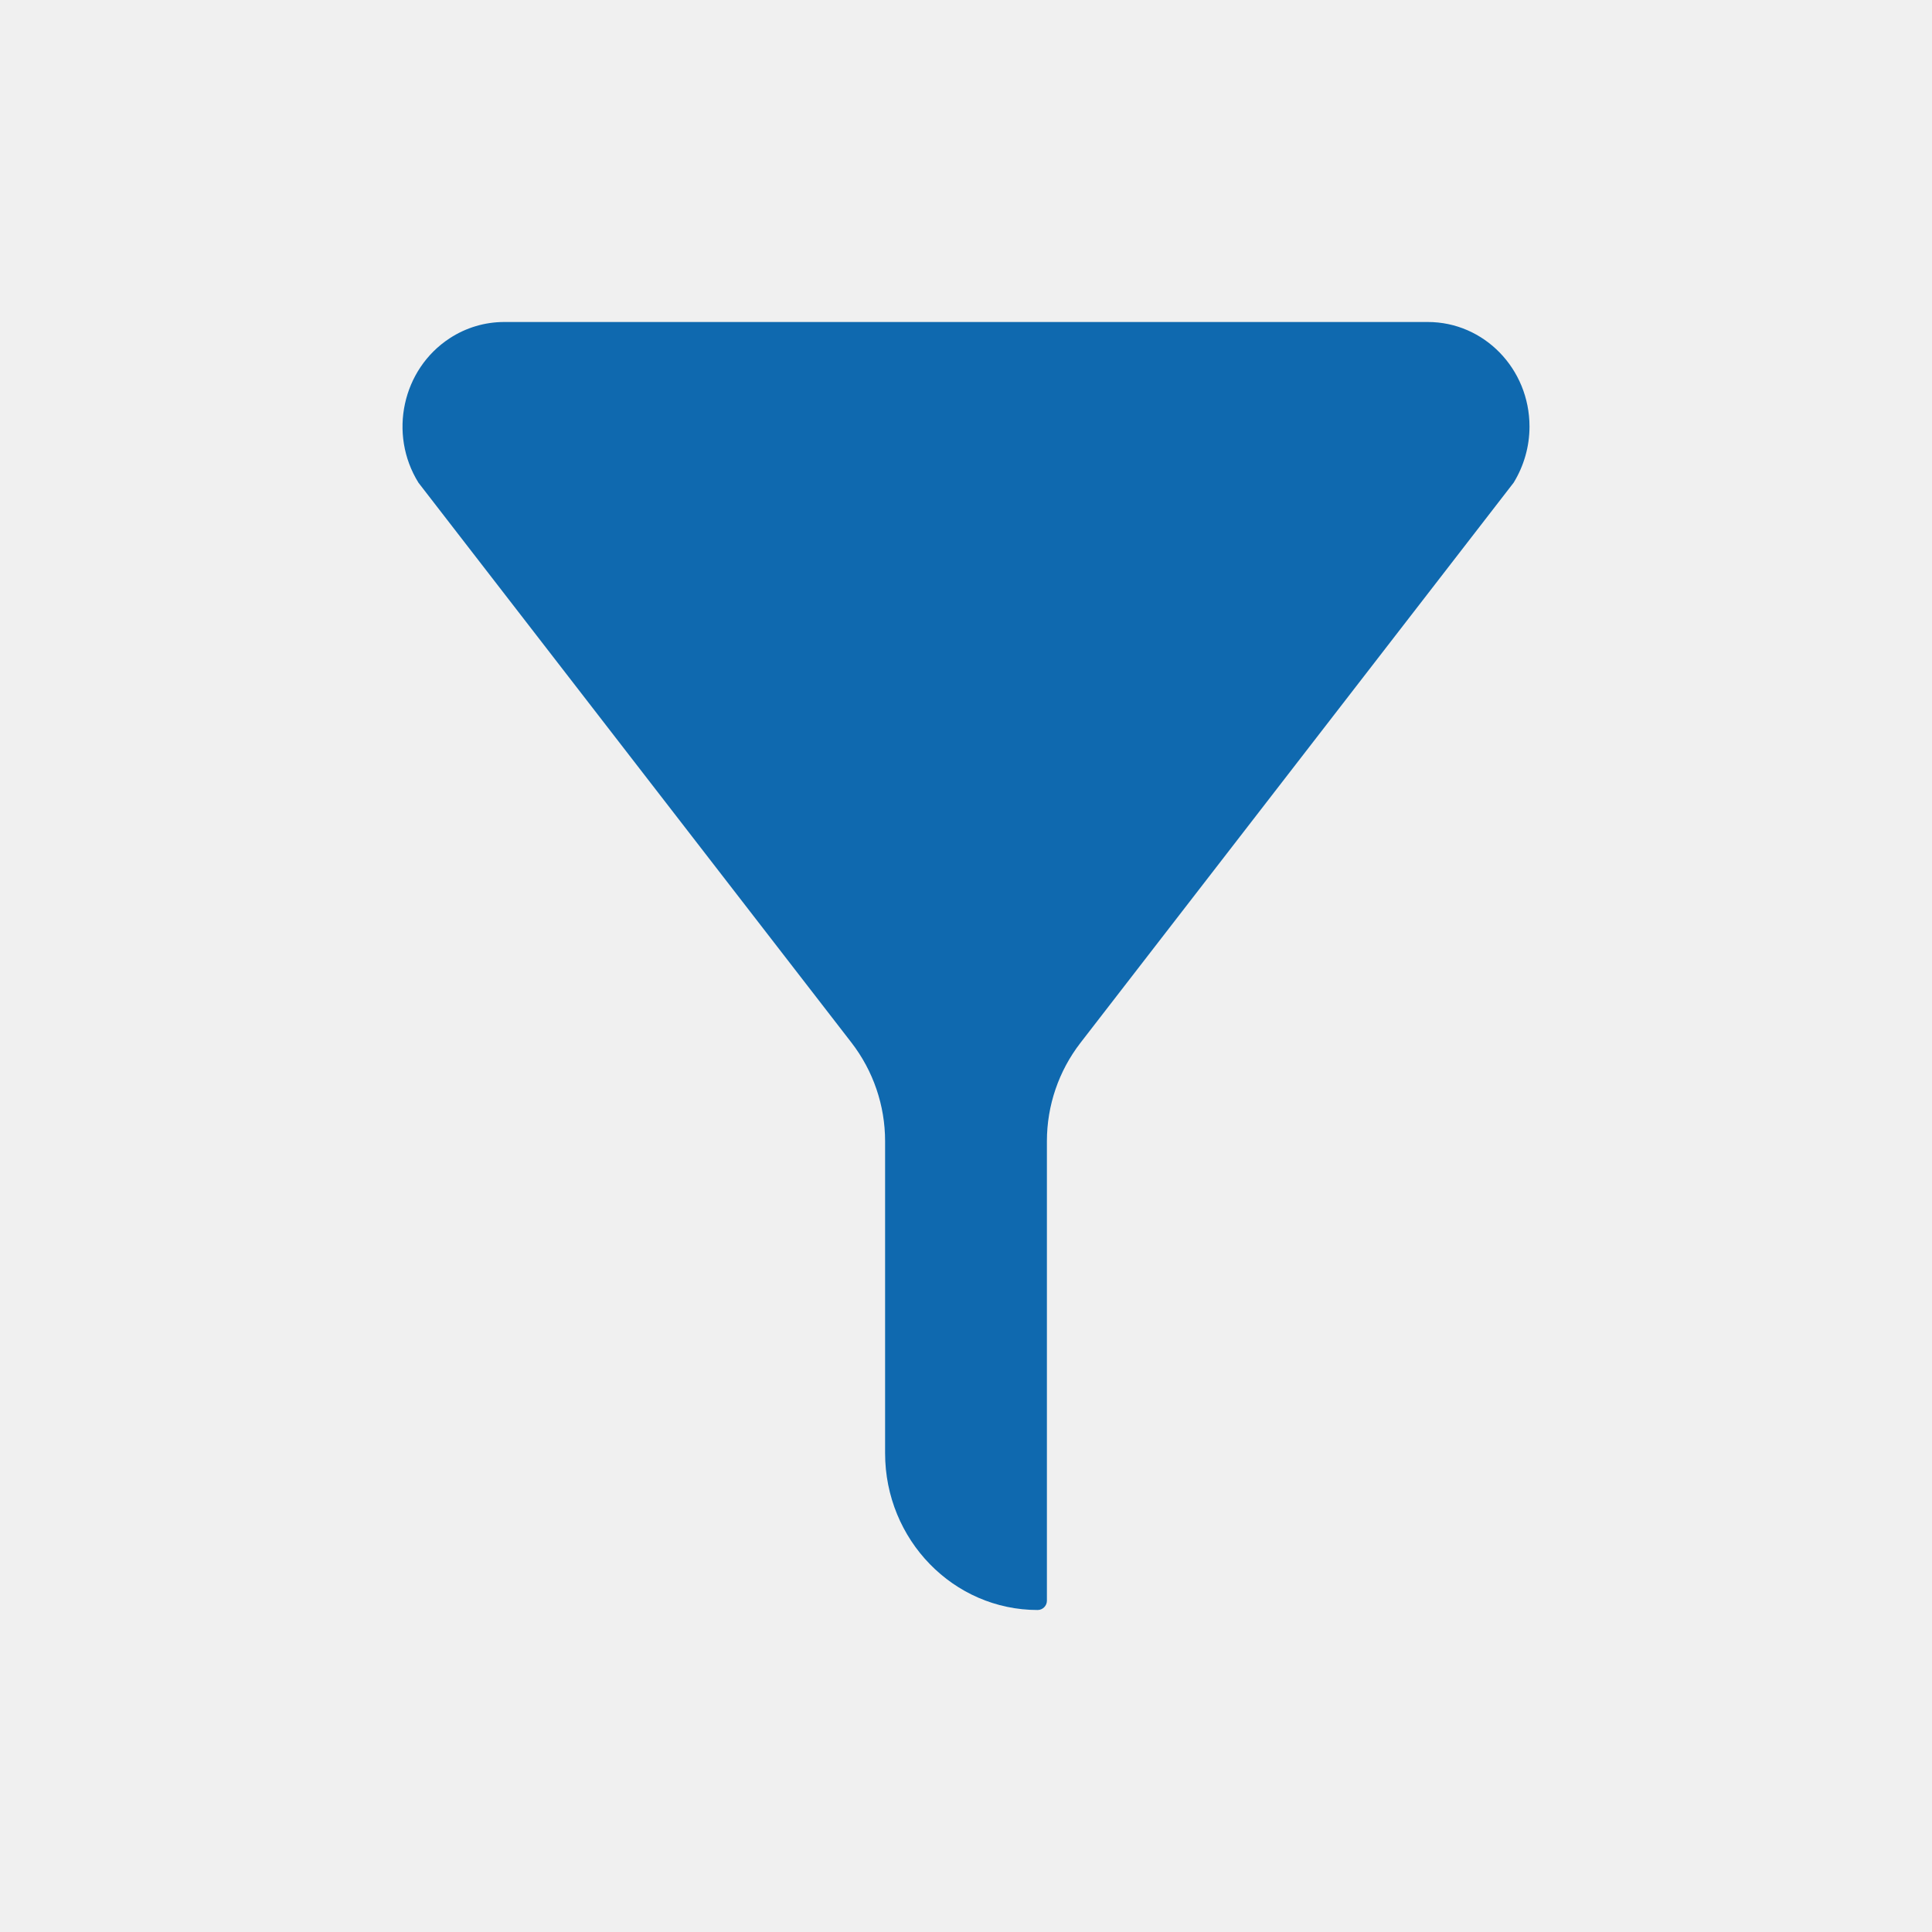
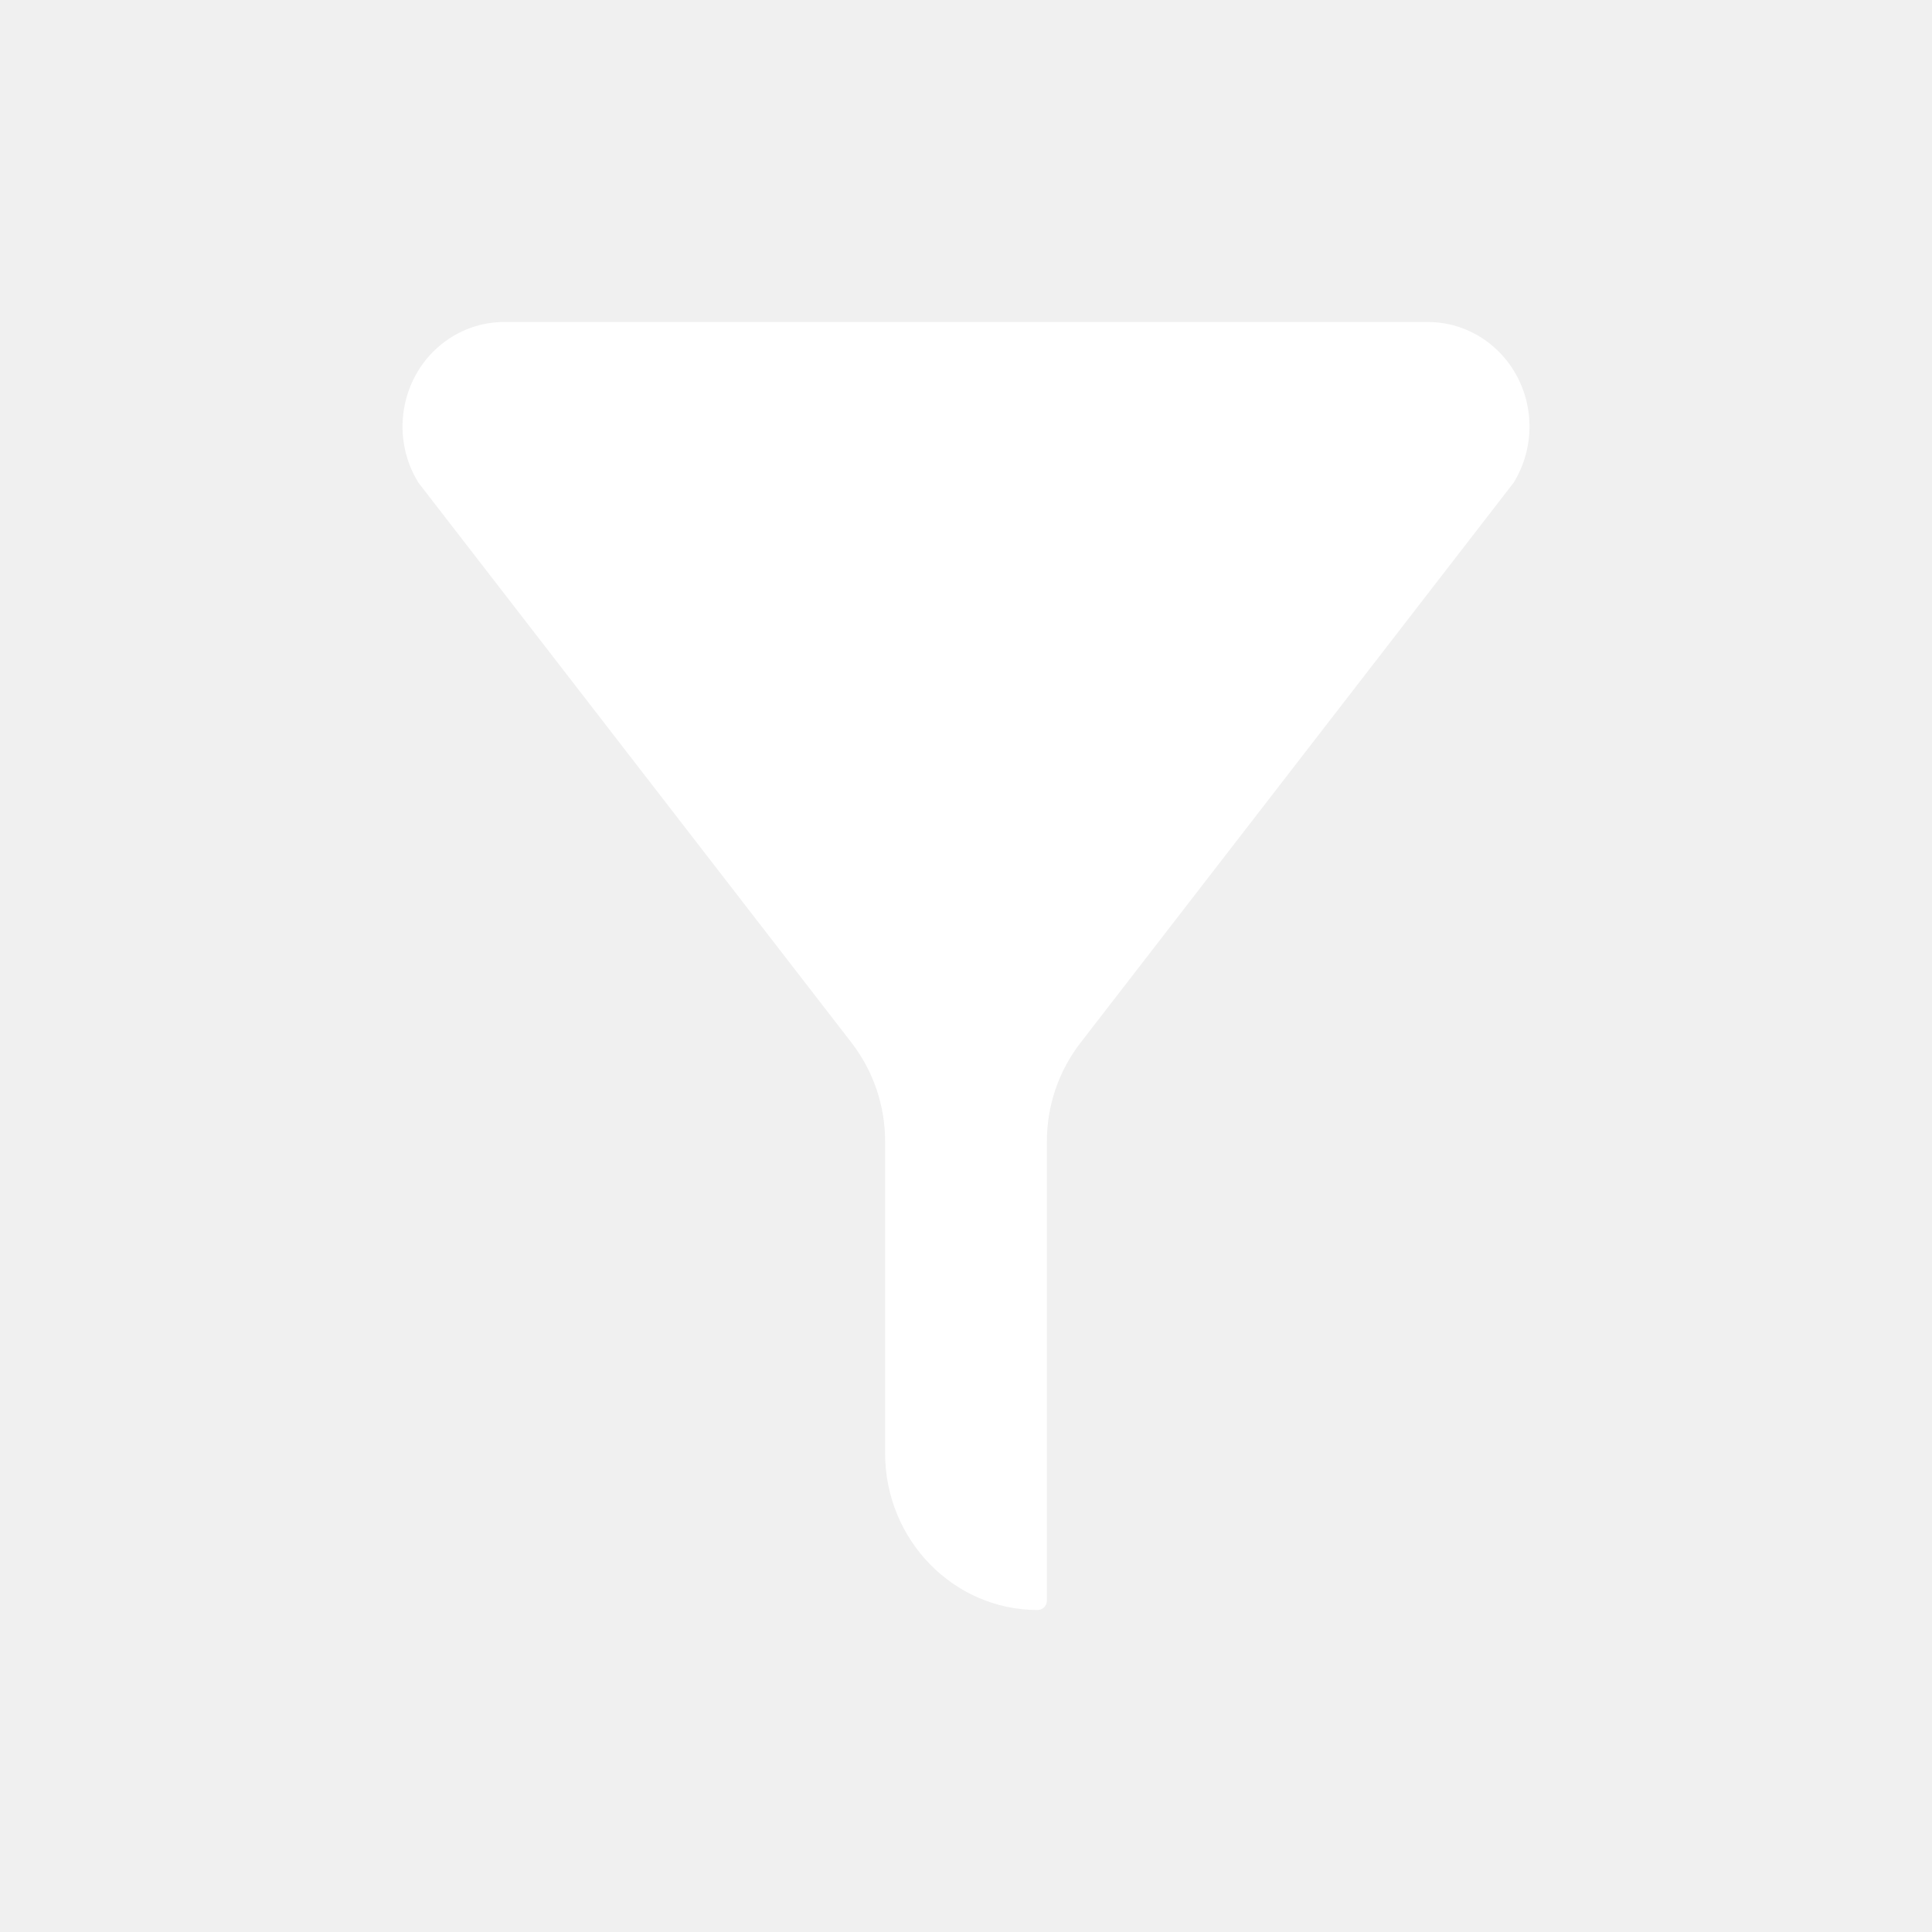
<svg xmlns="http://www.w3.org/2000/svg" width="24" height="24" viewBox="0 0 24 24" fill="none">
-   <path d="M13.005 14.176C13.005 13.733 13.152 13.303 13.423 12.953L18.803 5.996C18.931 5.787 19 5.546 19 5.299C19 4.581 18.435 4 17.737 4H6.263C6.023 4 5.788 4.07 5.585 4.203C4.997 4.588 4.823 5.391 5.198 5.996L10.578 12.953C10.848 13.303 10.995 13.733 10.995 14.176V18.052C10.995 19.128 11.844 20 12.89 20C12.953 20 13.005 19.948 13.005 19.885V14.176Z" fill="#0F69AF" />
+   <path d="M13.005 14.176C13.005 13.733 13.152 13.303 13.423 12.953L18.803 5.996C18.931 5.787 19 5.546 19 5.299C19 4.581 18.435 4 17.737 4H6.263C6.023 4 5.788 4.07 5.585 4.203C4.997 4.588 4.823 5.391 5.198 5.996L10.578 12.953C10.848 13.303 10.995 13.733 10.995 14.176V18.052C10.995 19.128 11.844 20 12.89 20C12.953 20 13.005 19.948 13.005 19.885V14.176Z" fill="#fff" />
</svg>
